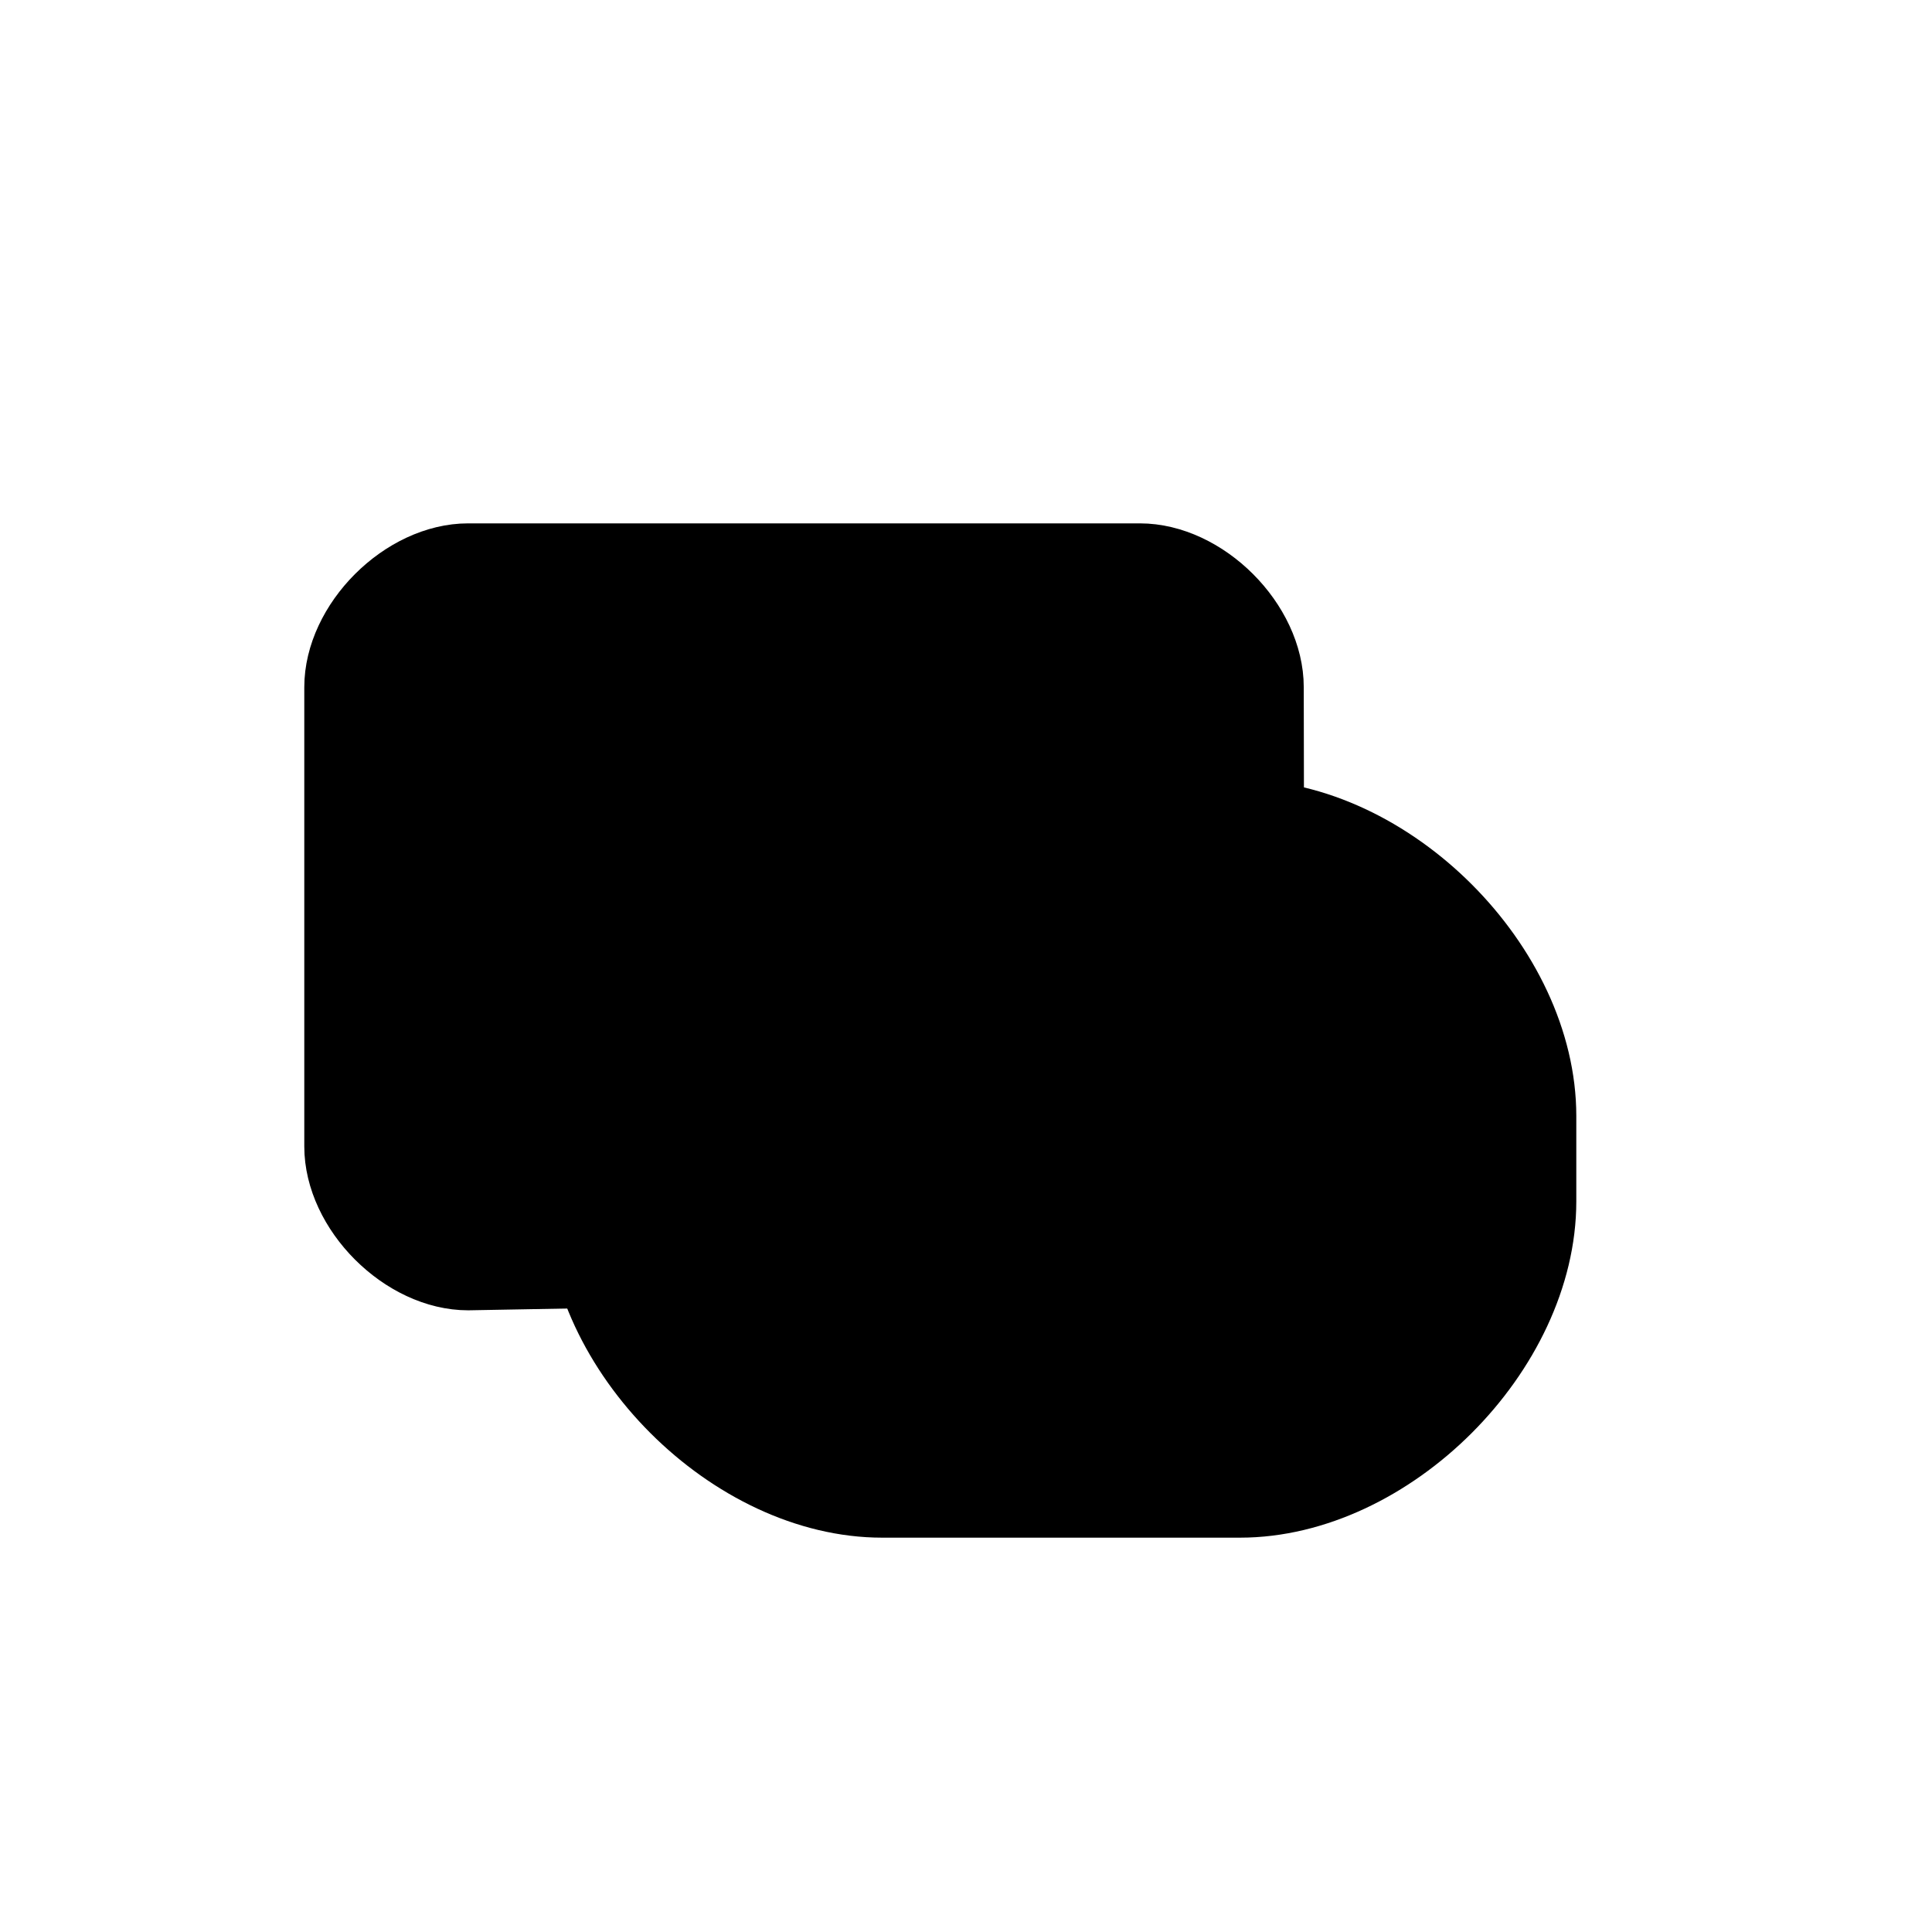
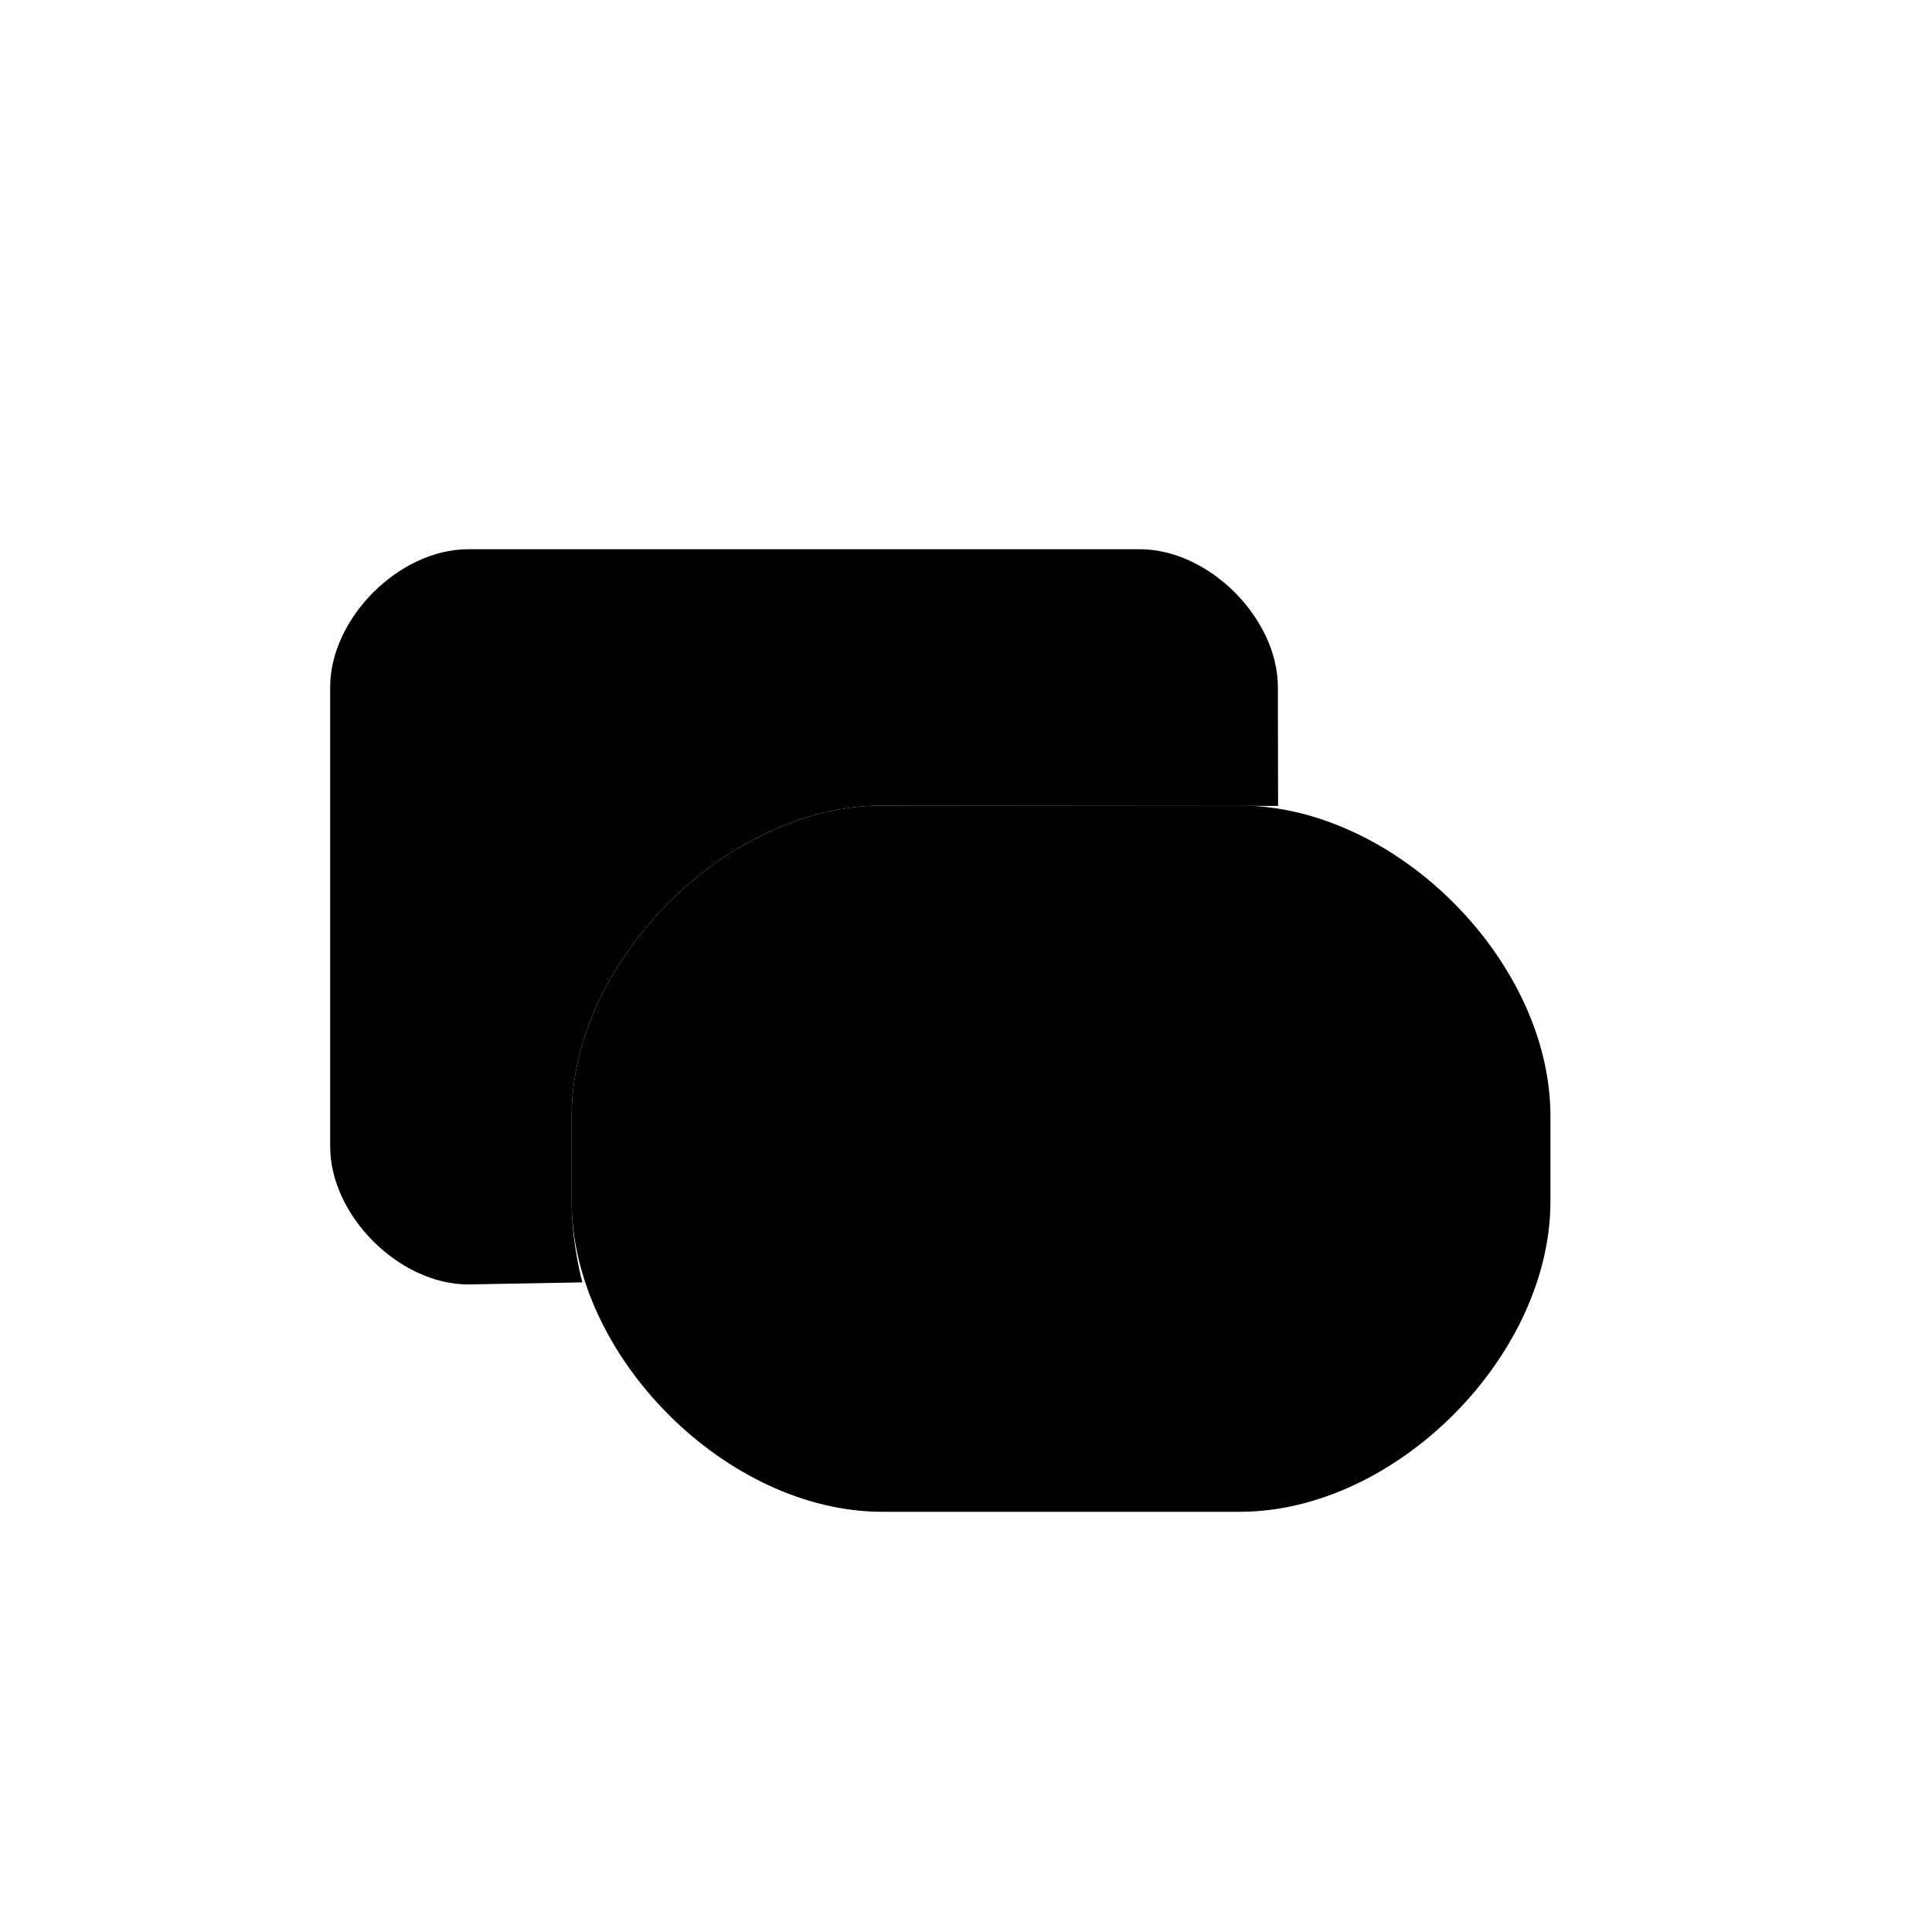
<svg xmlns="http://www.w3.org/2000/svg" width="56" height="56" viewBox="0 0 56 56">
  <g transform="translate(-152 -332)">
-     <g fill="__SURFACE__" stroke="#000" stroke-width="1.5" stroke-linecap="round" stroke-linejoin="round">
+     <g fill="__SURFACE__" stroke="__SECONDARY__" stroke-width="1.5" stroke-linecap="round" stroke-linejoin="round">
      <path d="M177.57 355.35c-4.5 0-9 4.5-9 9v2.47c0 1.24.31 2.35.31 2.35l-3.31.06c-2 0-4-2-4-4v-13.31c0-2 2-4 4-4h19.47c2 0 4 2 4 4 0 0 .002 1.87.006 3.44" />
      <path d="M177.57 375.82c-4.5 0-9-4.5-9-9v-2.47c0-4.5 4.5-9 9-9h10.37c4.5 0 9 4.5 9 9v2.47c0 4.5-4.5 9-9 9z" />
    </g>
-     <path d="M188.85 362.01l-.01 4.66c0 1.07-1.42 2.14-2.84 2.14l-10.17-.02" fill="none" stroke="#000" stroke-width="1.5" stroke-linecap="round" stroke-linejoin="round" />
-     <path d="M168.56 369.23l-3.08.03z" fill="#000" />
-     <path d="M179.63 369.04a.2.2 0 0 0-.15-.21l-1-.18-1-.17-1.03-.12-1.02-.1-1.12.16-1.09.63-.67 1.21.19 1.15.41.96.5.89-.19-.99-.09-.98.11-.83.46-.37.75-.14.85-.11.97-.2.97-.18.99-.12z" fill="#000" />
-     <path d="M188.58 366.71l.18-.99.17-.99.17-1 .16-1 .14-1.03-.22-1.21-.52-.91-.54-.87-.76-.87-.88-.49-.88-.5.7.73.7.73.31.76.26.96.21.95.14.74.12.97.1 1 .09 1 .08 1z" fill="#000" />
+     <path d="M188.85 362.01l-.01 4.66c0 1.07-1.42 2.14-2.84 2.14l-10.17-.02" fill="none" stroke="__SECONDARY__" stroke-width="1.5" stroke-linecap="round" stroke-linejoin="round" />
+     <path d="M168.56 369.23l-3.08.03z" fill="__SECONDARY__" />
+     <path d="M179.63 369.04a.2.2 0 0 0-.15-.21l-1-.18-1-.17-1.03-.12-1.02-.1-1.12.16-1.09.63-.67 1.21.19 1.15.41.96.5.89-.19-.99-.09-.98.11-.83.46-.37.75-.14.85-.11.97-.2.97-.18.99-.12z" fill="__SECONDARY__" />
+     <path d="M188.58 366.71l.18-.99.17-.99.17-1 .16-1 .14-1.03-.22-1.21-.52-.91-.54-.87-.76-.87-.88-.49-.88-.5.7.73.7.73.31.76.26.96.21.95.14.74.12.97.1 1 .09 1 .08 1z" fill="__SECONDARY__" />
  </g>
</svg>
